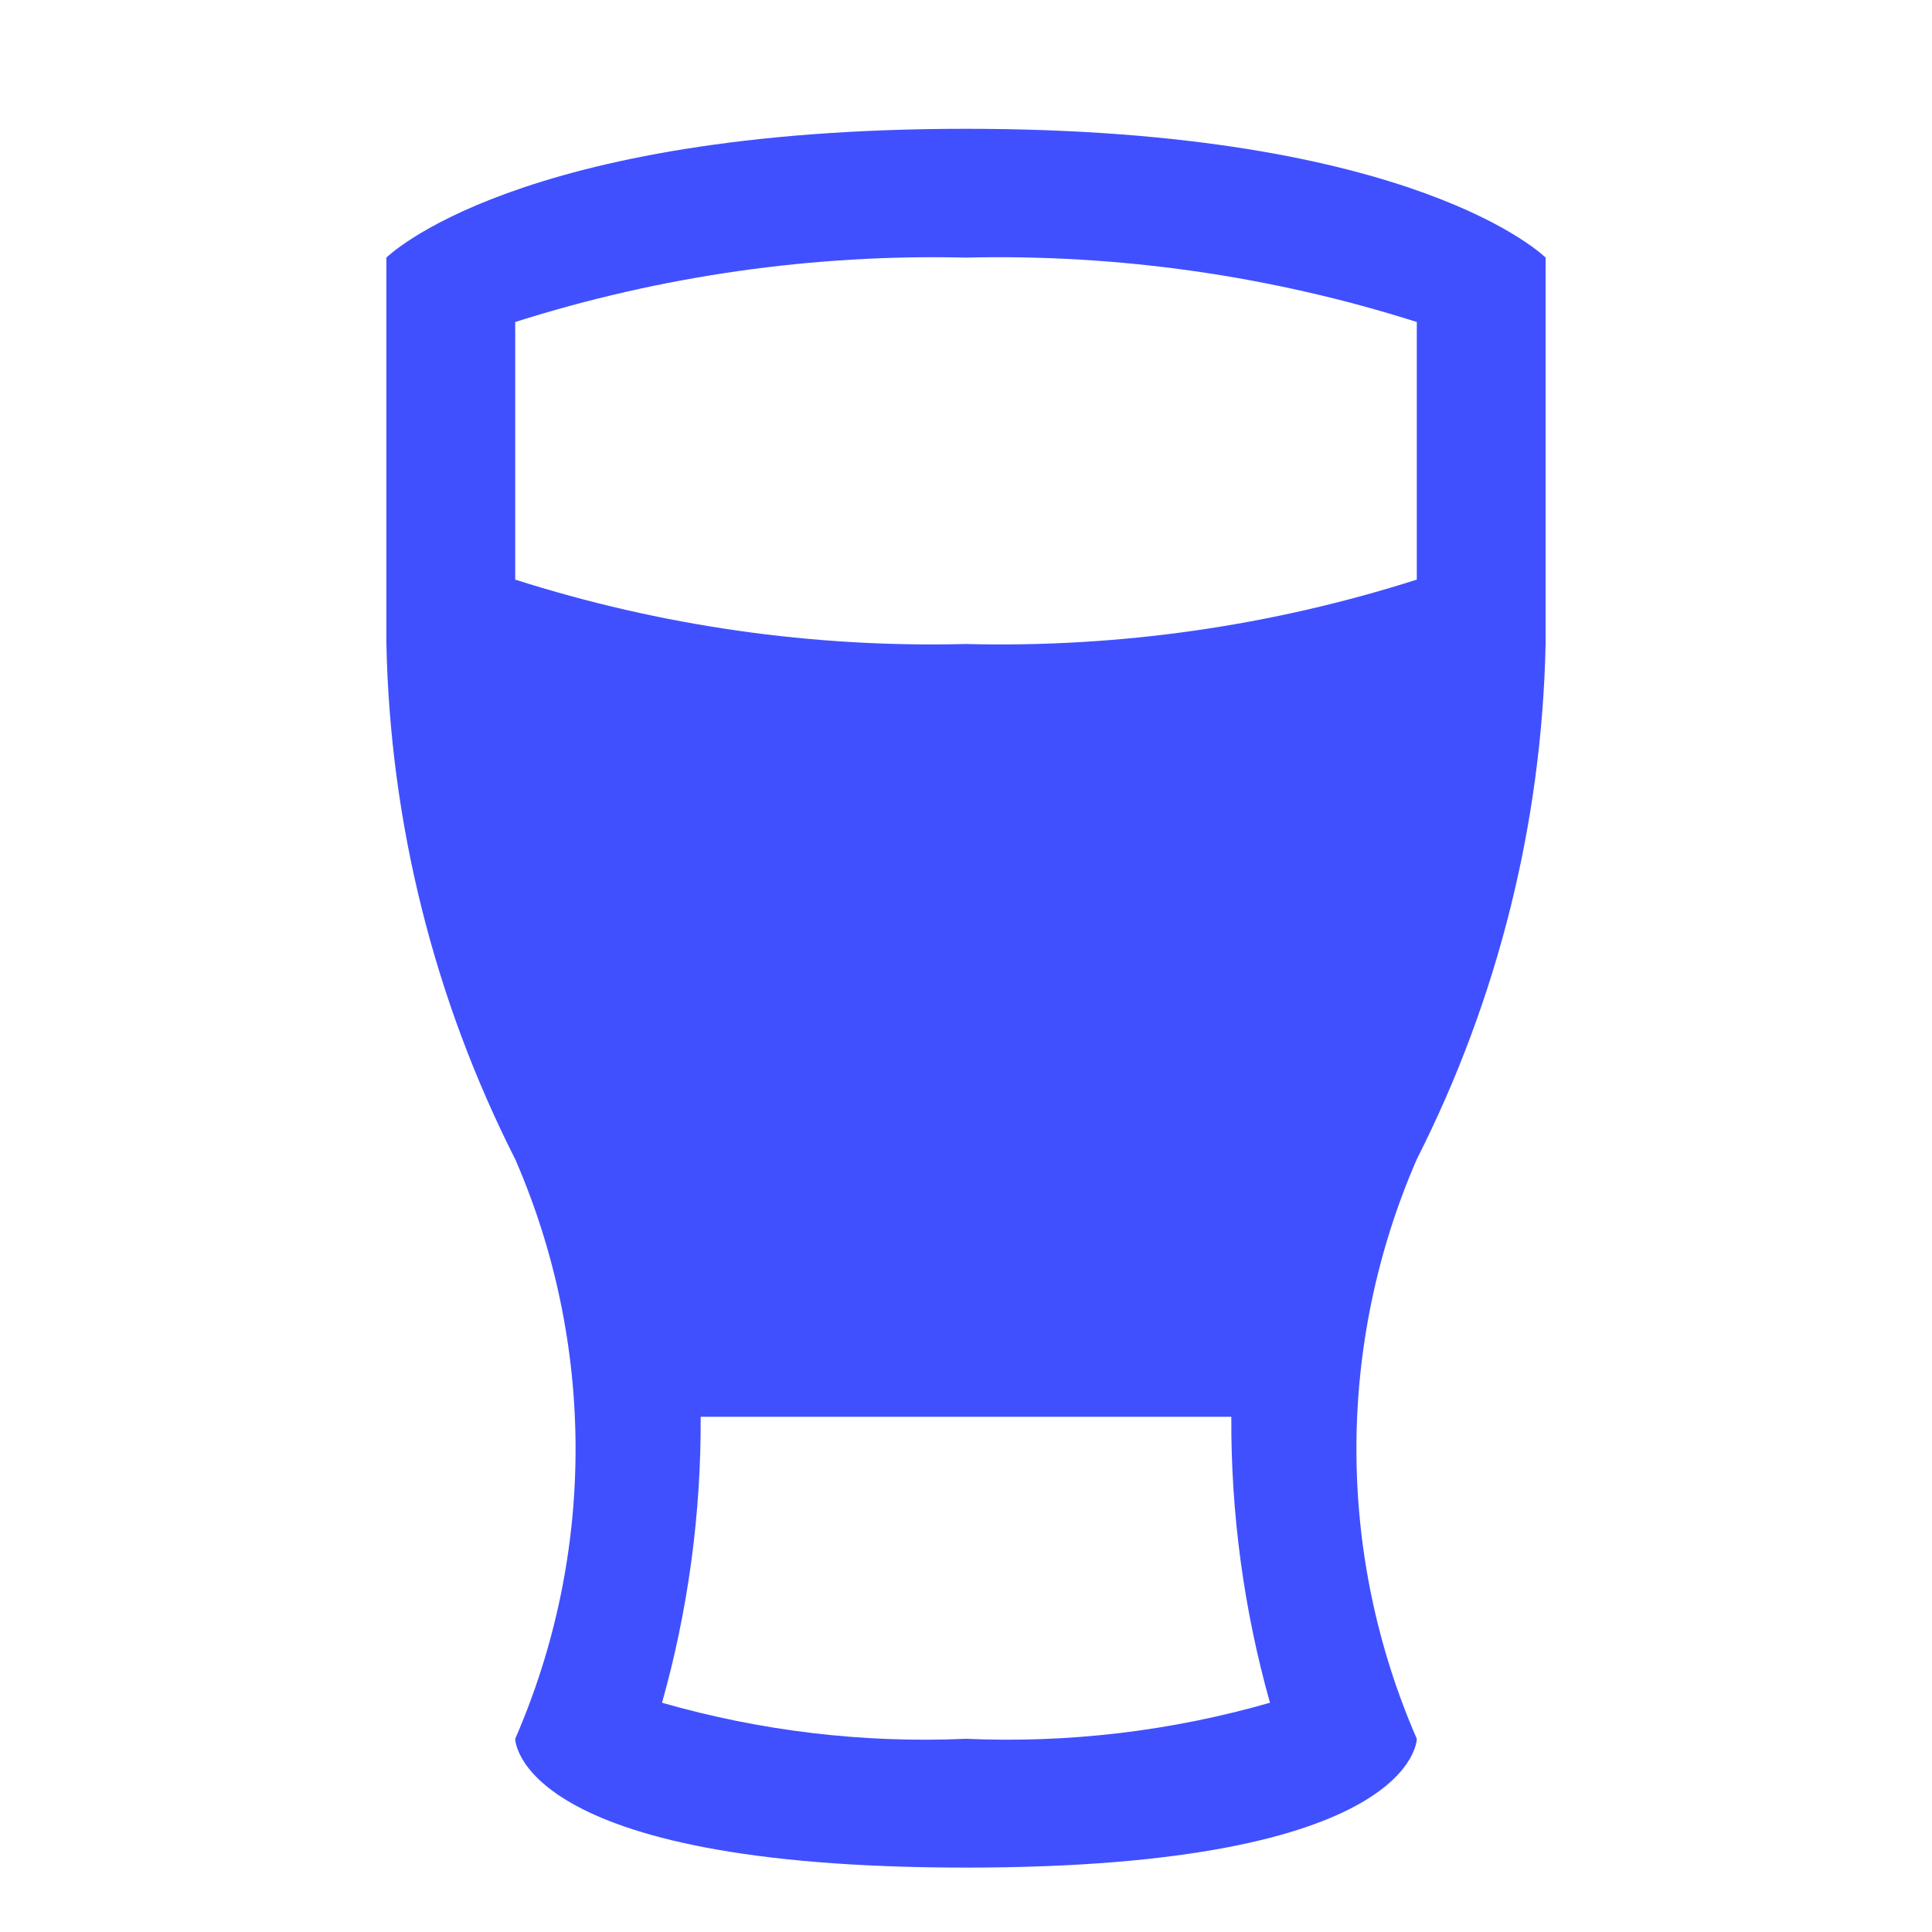
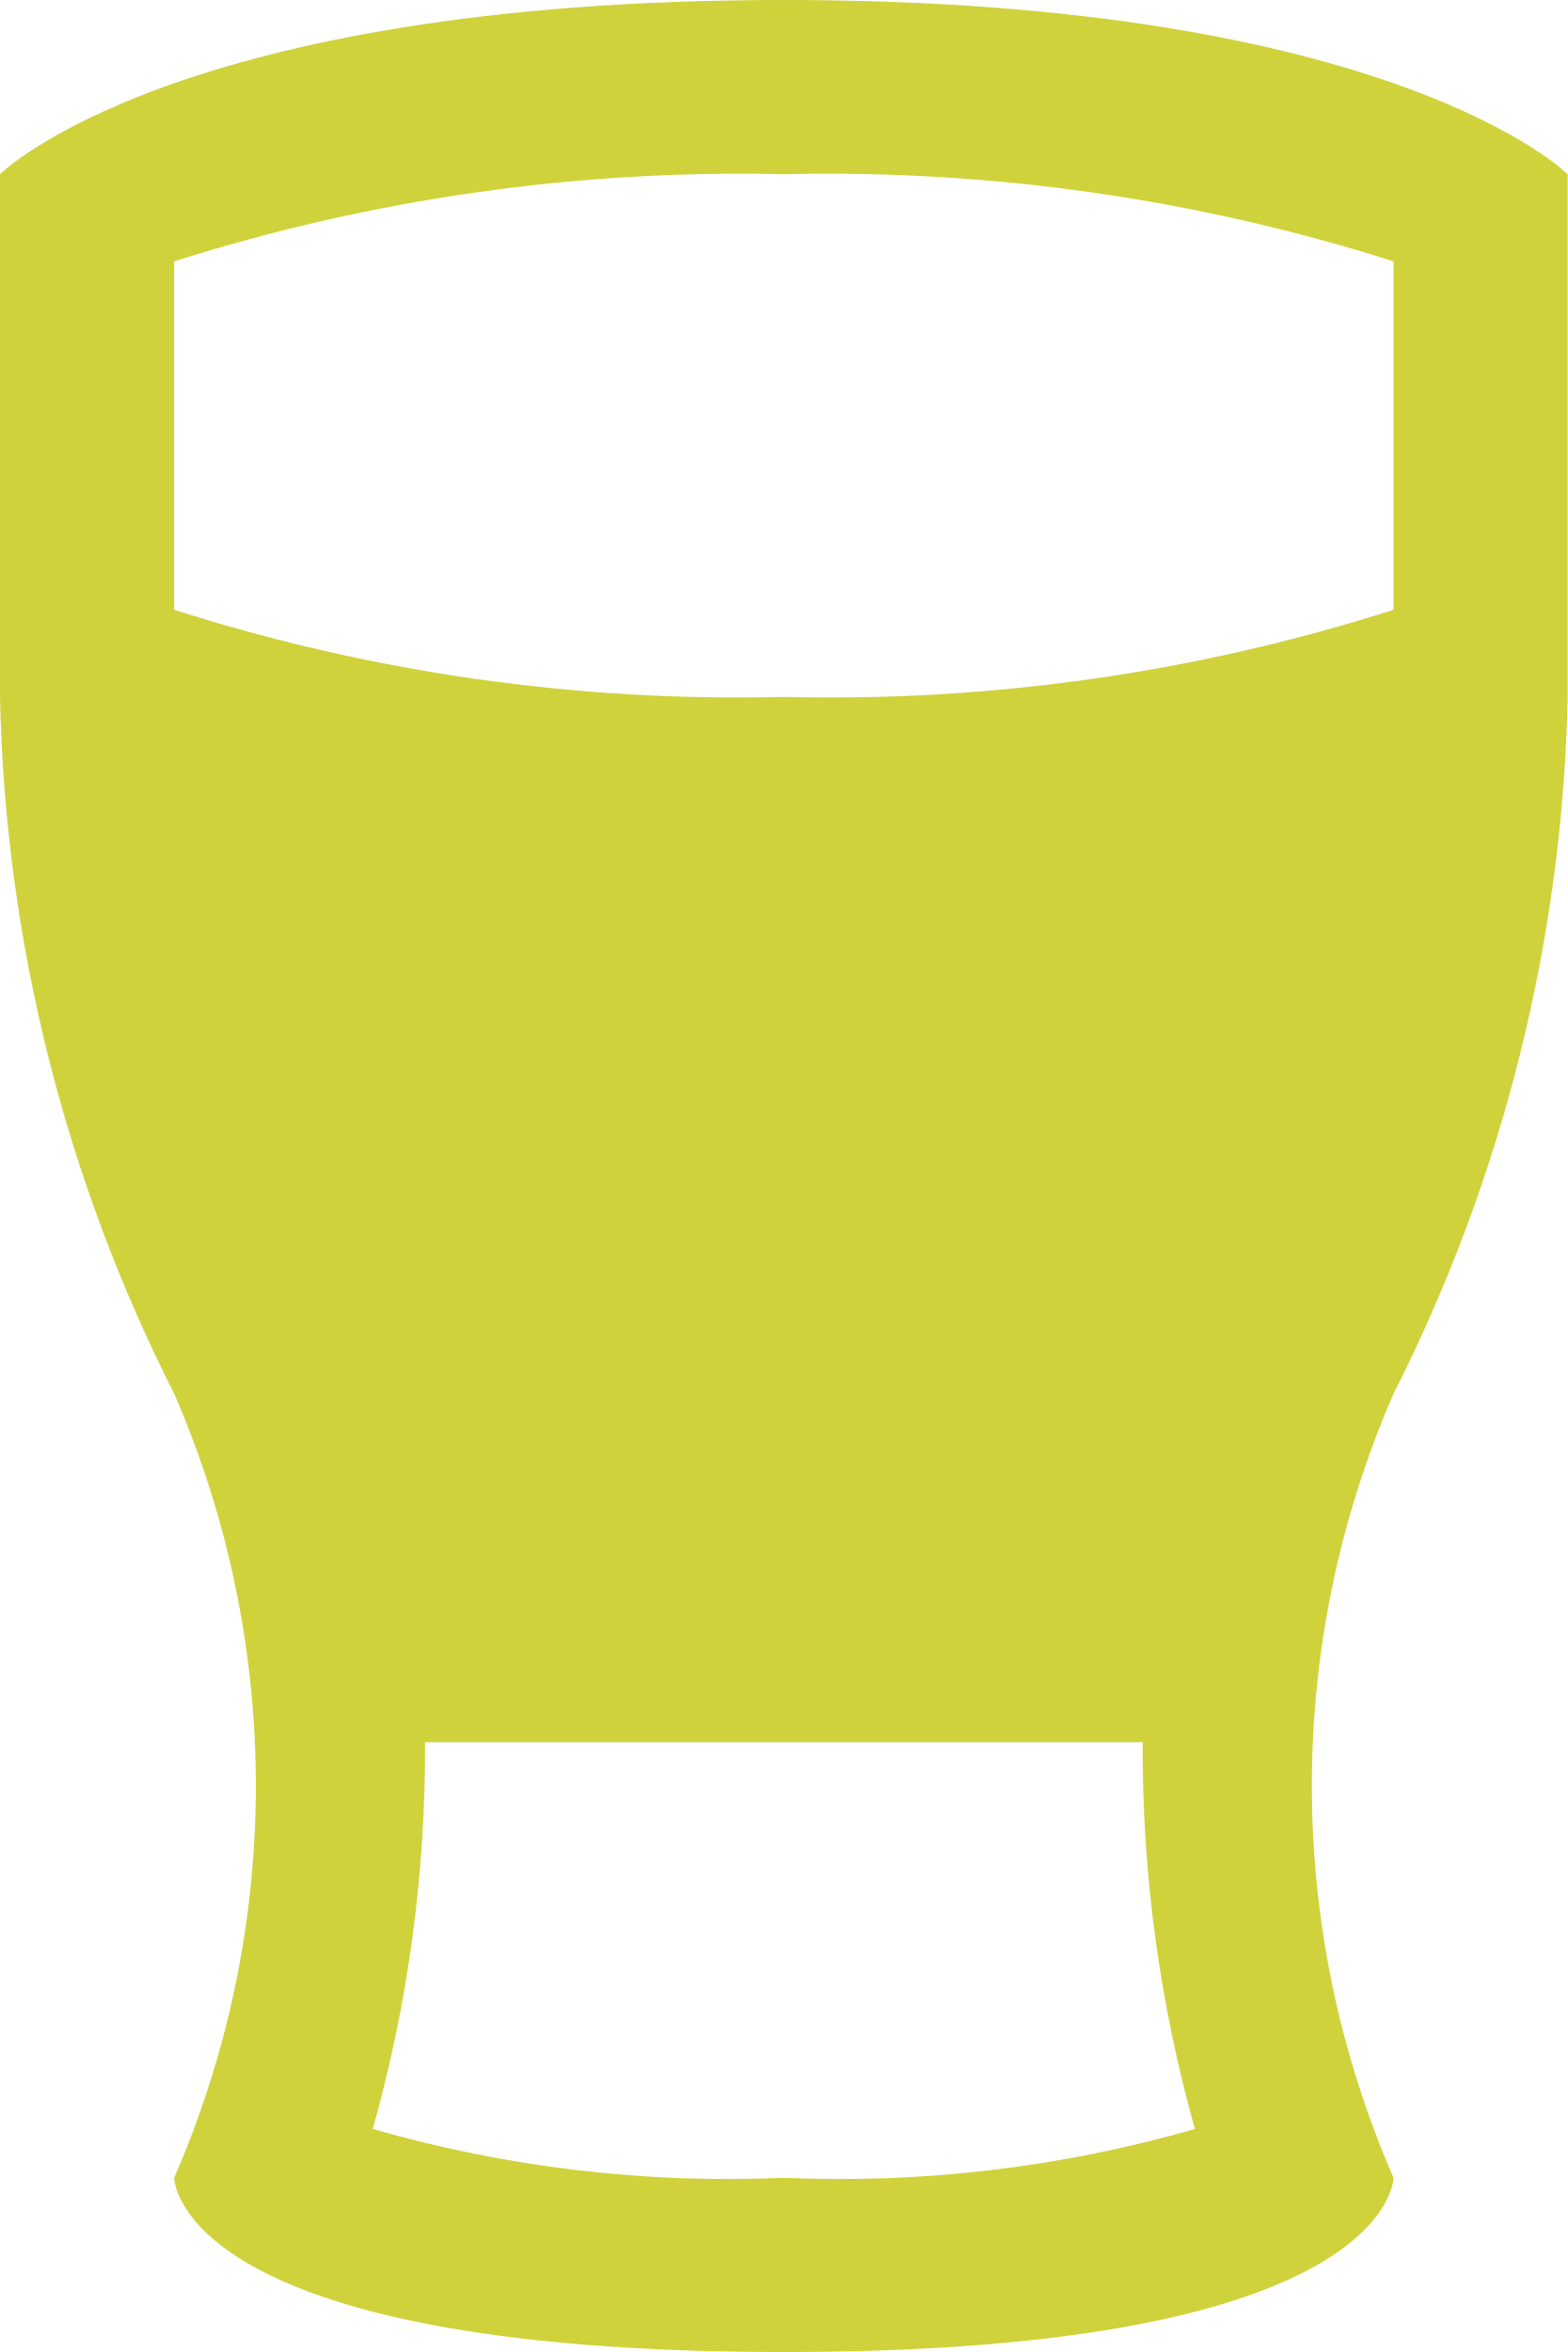
- <svg xmlns="http://www.w3.org/2000/svg" version="1.1" id="beer-15" width="15px" height="15px" viewBox="0 0 15 15">
+ <svg xmlns="http://www.w3.org/2000/svg" version="1.1" id="beer-15" width="9" height="13.5" viewBox="0 0 9 13.5">
  <defs id="defs7" />
-   <path d="M12,5V2c0,0-1-1-4.5-1S3,2,3,2v3c0.029,1.391,0.371,2.759,1,4c0.625,1.435,0.625,3.065,0,4.5c0,0,0,1,3.5,1  s3.5-1,3.5-1c-0.625-1.435-0.625-3.065,0-4.5C11.629,7.759,11.971,6.391,12,5z M7.5,13.5  c-0.797,0.035-1.594-0.06-2.36-0.28c0.203-0.722,0.304-1.47,0.3-2.22h4.12c-0.004,0.75,0.097,1.498,0.3,2.22  C9.094,13.44,8.297,13.535,7.5,13.5z M7.5,5C6.314,5.03,5.131,4.861,4,4.5v-2C5.131,2.141,6.314,1.972,7.5,2  C8.686,1.972,9.869,2.141,11,2.5v2C9.869,4.861,8.686,5.03,7.5,5z" id="path2" style="fill:#4050ff;fill-opacity:1" />
+   <path d="M 9,4 V 1 C 9,1 8,0 4.5,0 1,0 0,1 0,1 v 3 c 0.029,1.391 0.371,2.759 1,4 0.625,1.435 0.625,3.065 0,4.5 0,0 0,1 3.5,1 3.5,0 3.5,-1 3.5,-1 C 7.375,11.065 7.375,9.435 8,8 8.629,6.759 8.971,5.391 9,4 Z M 4.5,12.5 C 3.703,12.535 2.906,12.44 2.14,12.22 2.343,11.498 2.444,10.75 2.44,10 h 4.12 c -0.004,0.75 0.097,1.498 0.3,2.22 C 6.094,12.44 5.297,12.535 4.5,12.5 Z M 4.5,4 C 3.314,4.03 2.131,3.861 1,3.5 v -2 C 2.131,1.141 3.314,0.972 4.5,1 5.686,0.972 6.869,1.141 8,1.5 v 2 C 6.869,3.861 5.686,4.03 4.5,4 Z" id="path2" style="fill:#cfd23b;fill-opacity:1" />
</svg>
